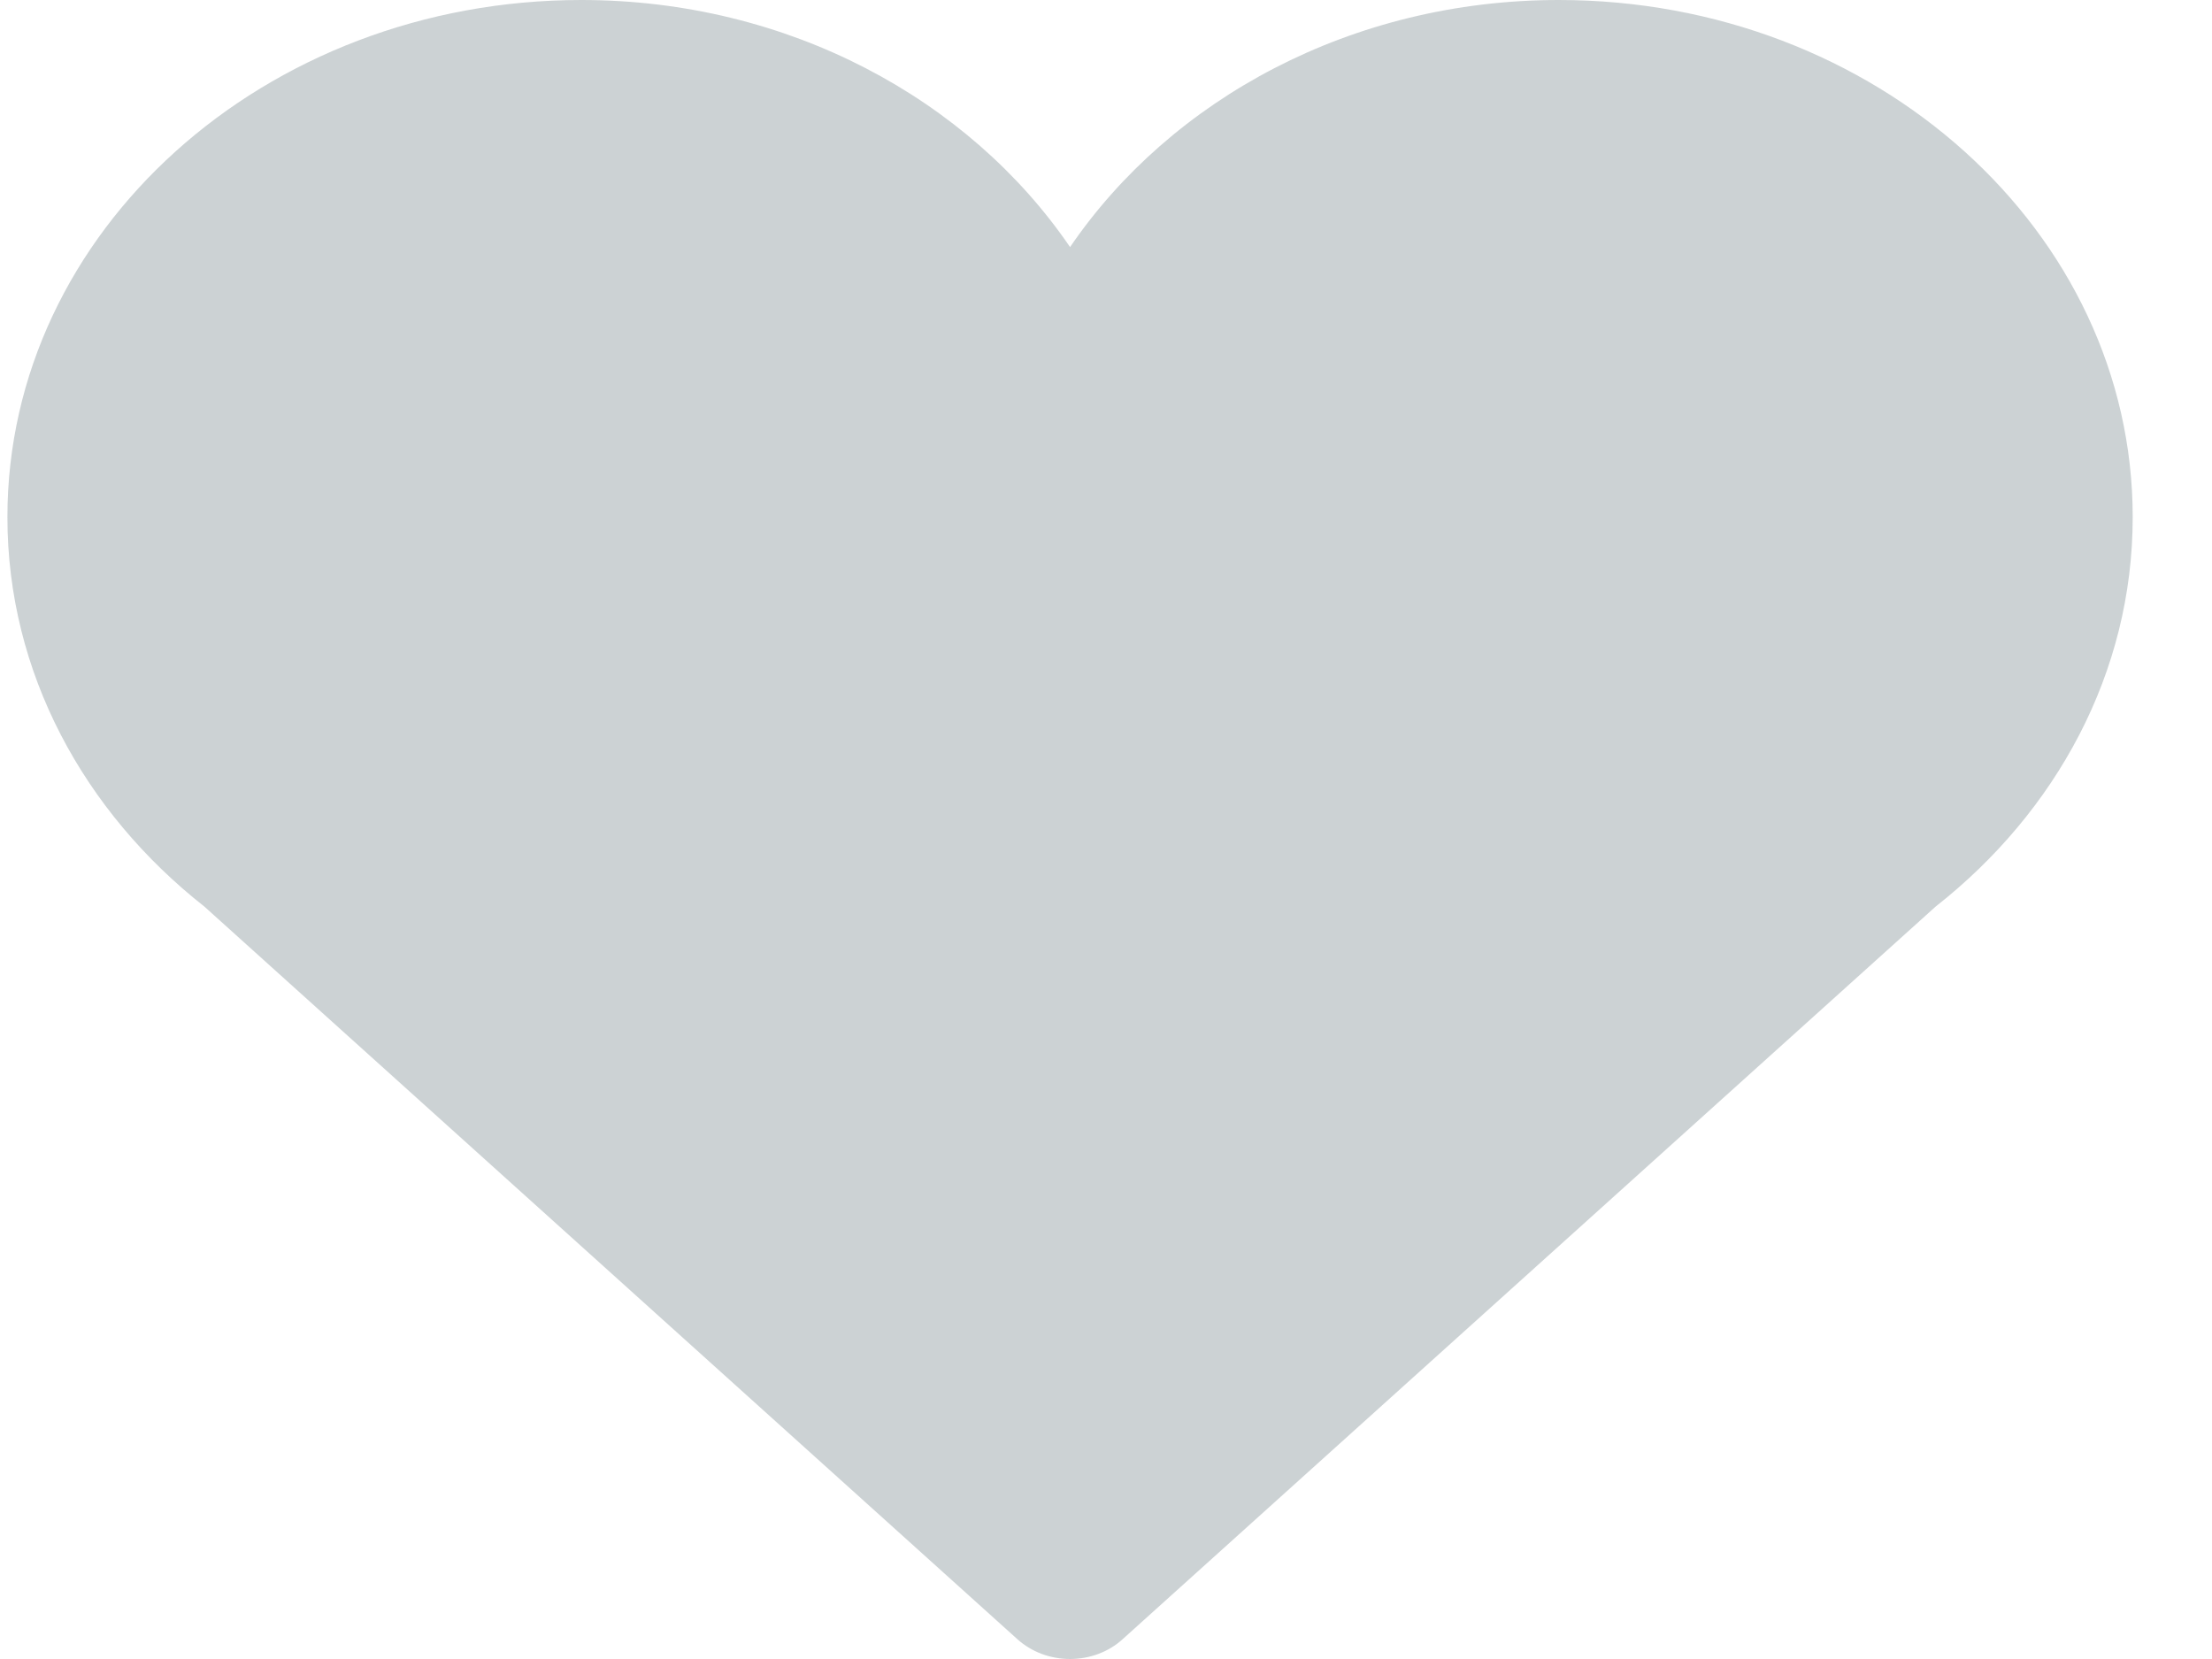
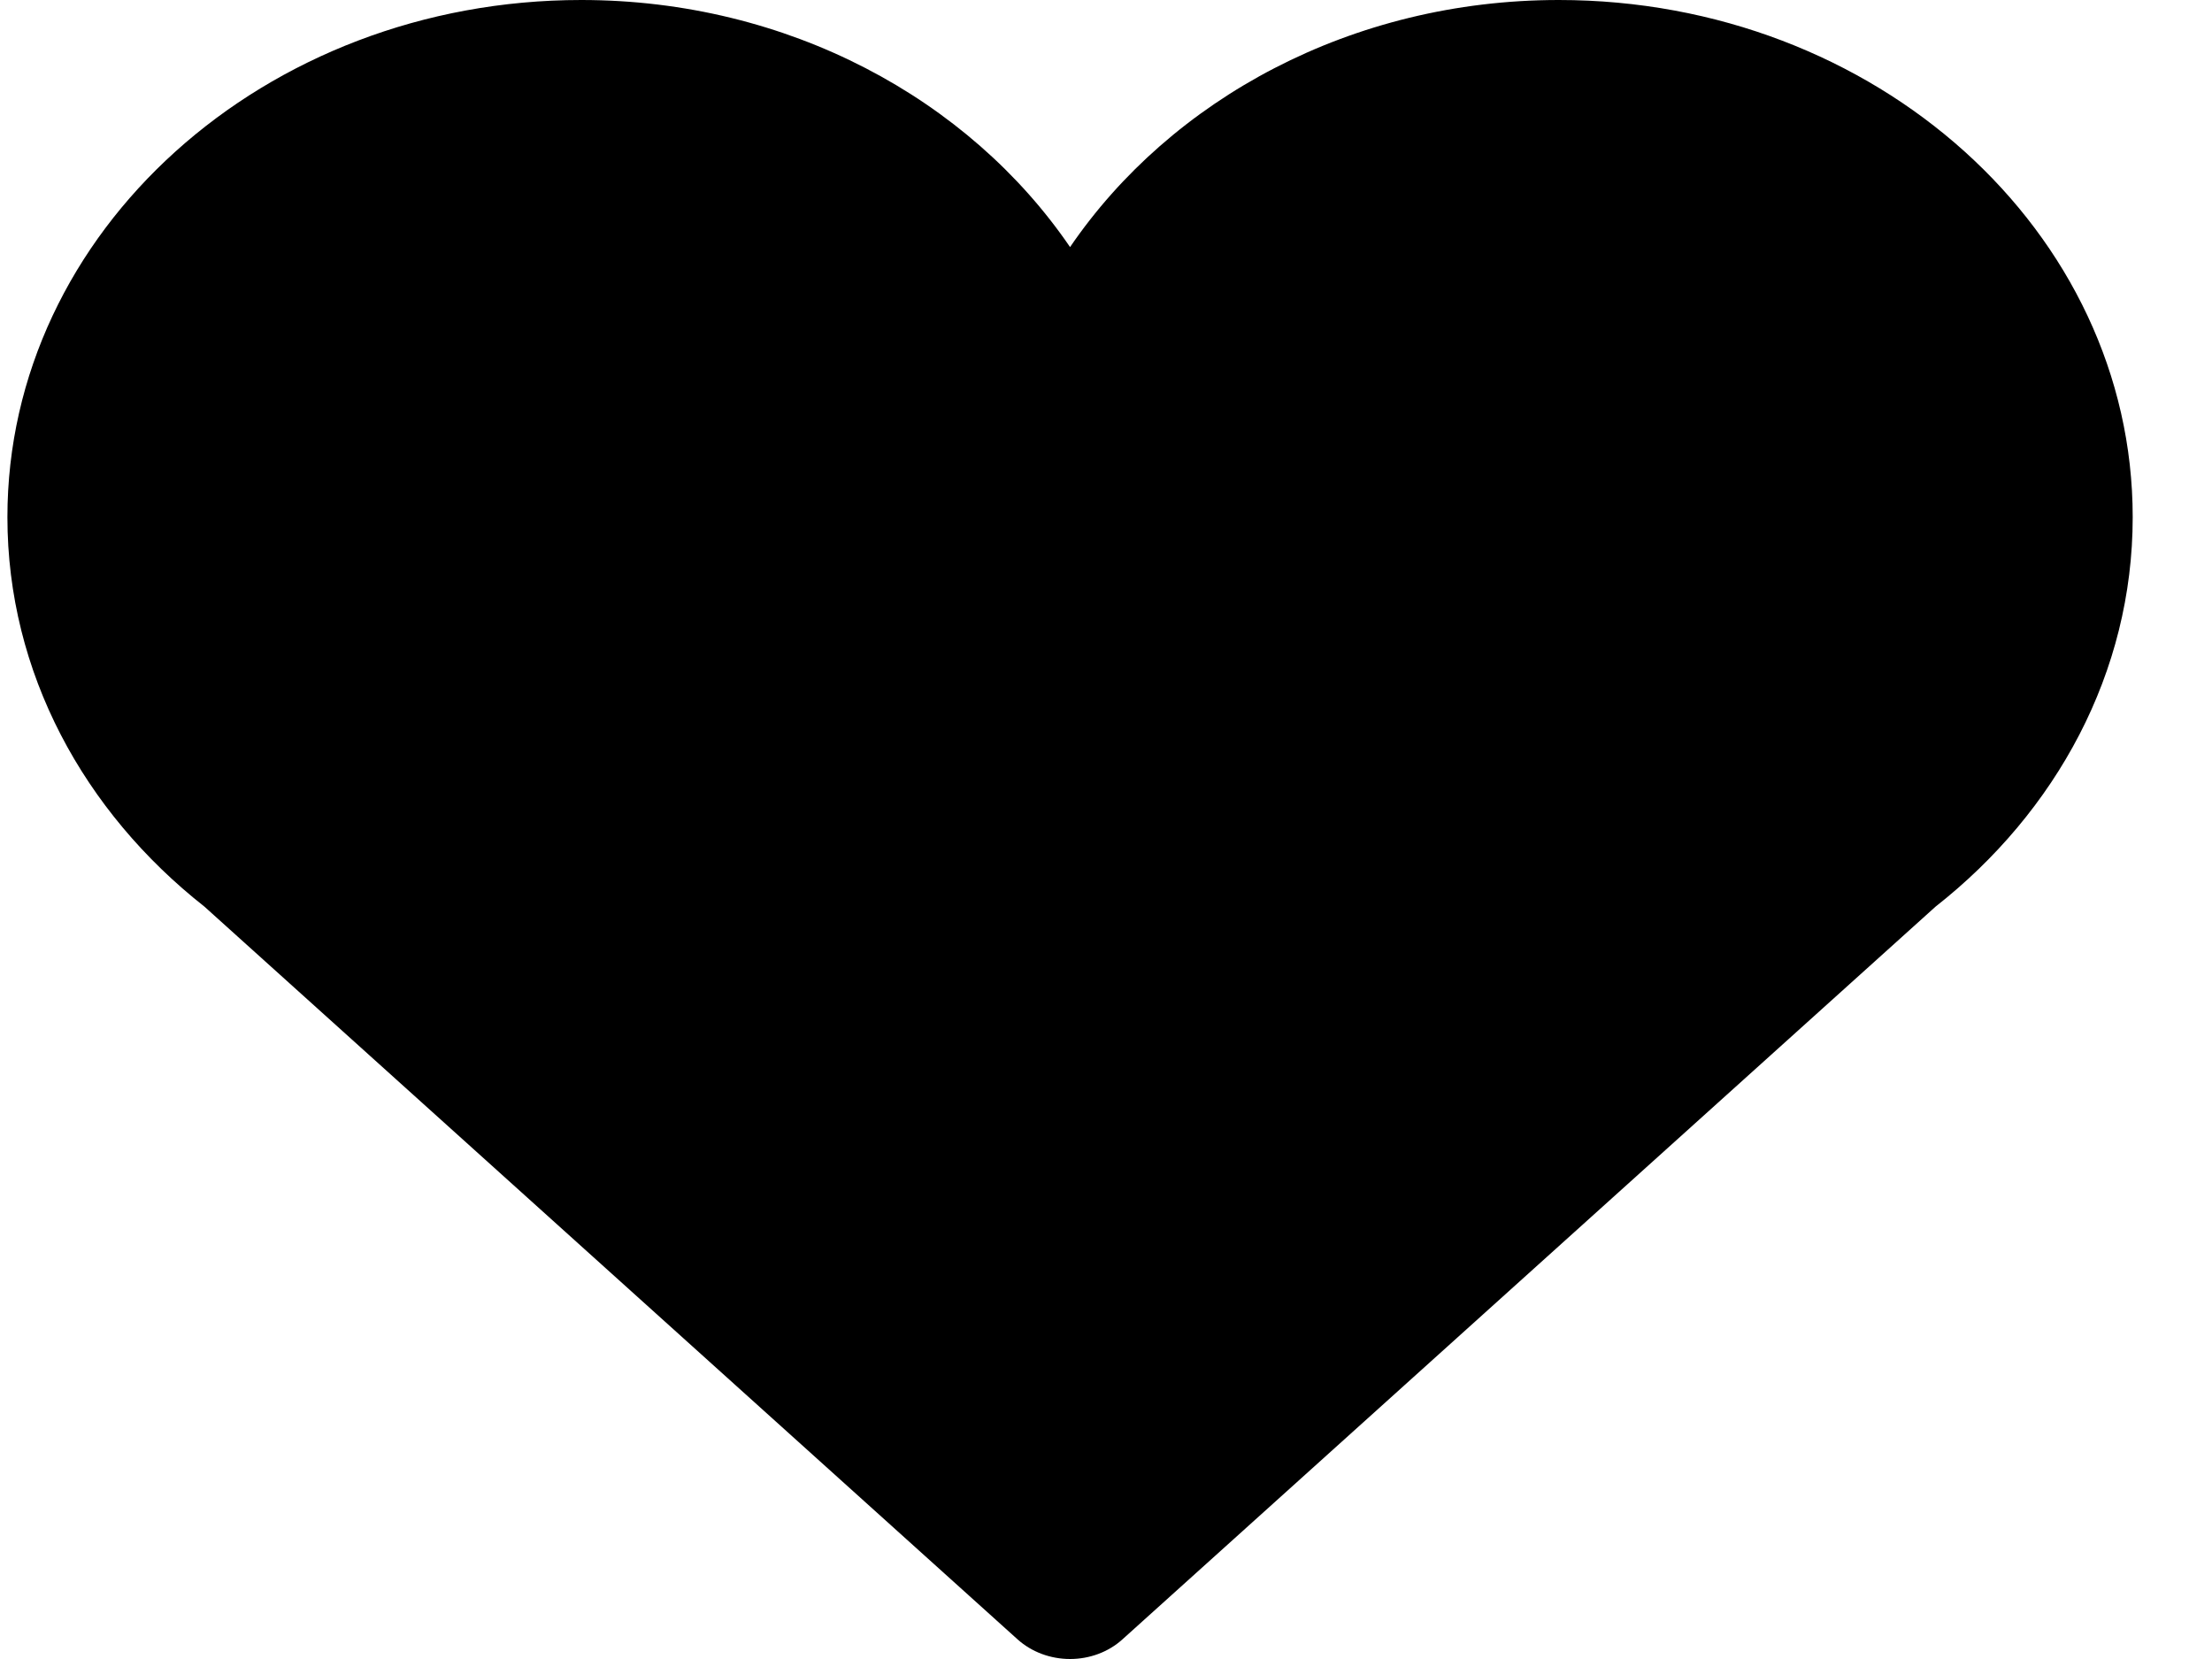
- <svg xmlns="http://www.w3.org/2000/svg" width="20" height="15" viewBox="0 0 20 15" fill="none">
-   <path d="M19.283 4.676C19.283 2.094 16.959 0 14.094 0C12.222 0 10.588 0.896 9.675 2.234C8.762 0.896 7.127 0 5.256 0C2.39 0 0.067 2.094 0.067 4.676C0.067 6.082 0.759 7.34 1.848 8.197L9.201 14.823C9.327 14.936 9.497 15 9.675 15C9.853 15 10.023 14.936 10.148 14.823L17.501 8.197C18.591 7.34 19.283 6.082 19.283 4.676Z" fill="#031E28" fill-opacity="0.2" />
+ <svg xmlns="http://www.w3.org/2000/svg" width="20" height="15" viewBox="0 0 20 15">
+   <path d="M19.283 4.676C19.283 2.094 16.959 0 14.094 0C12.222 0 10.588 0.896 9.675 2.234C8.762 0.896 7.127 0 5.256 0C2.39 0 0.067 2.094 0.067 4.676C0.067 6.082 0.759 7.34 1.848 8.197L9.201 14.823C9.327 14.936 9.497 15 9.675 15C9.853 15 10.023 14.936 10.148 14.823L17.501 8.197C18.591 7.34 19.283 6.082 19.283 4.676Z" />
</svg>
